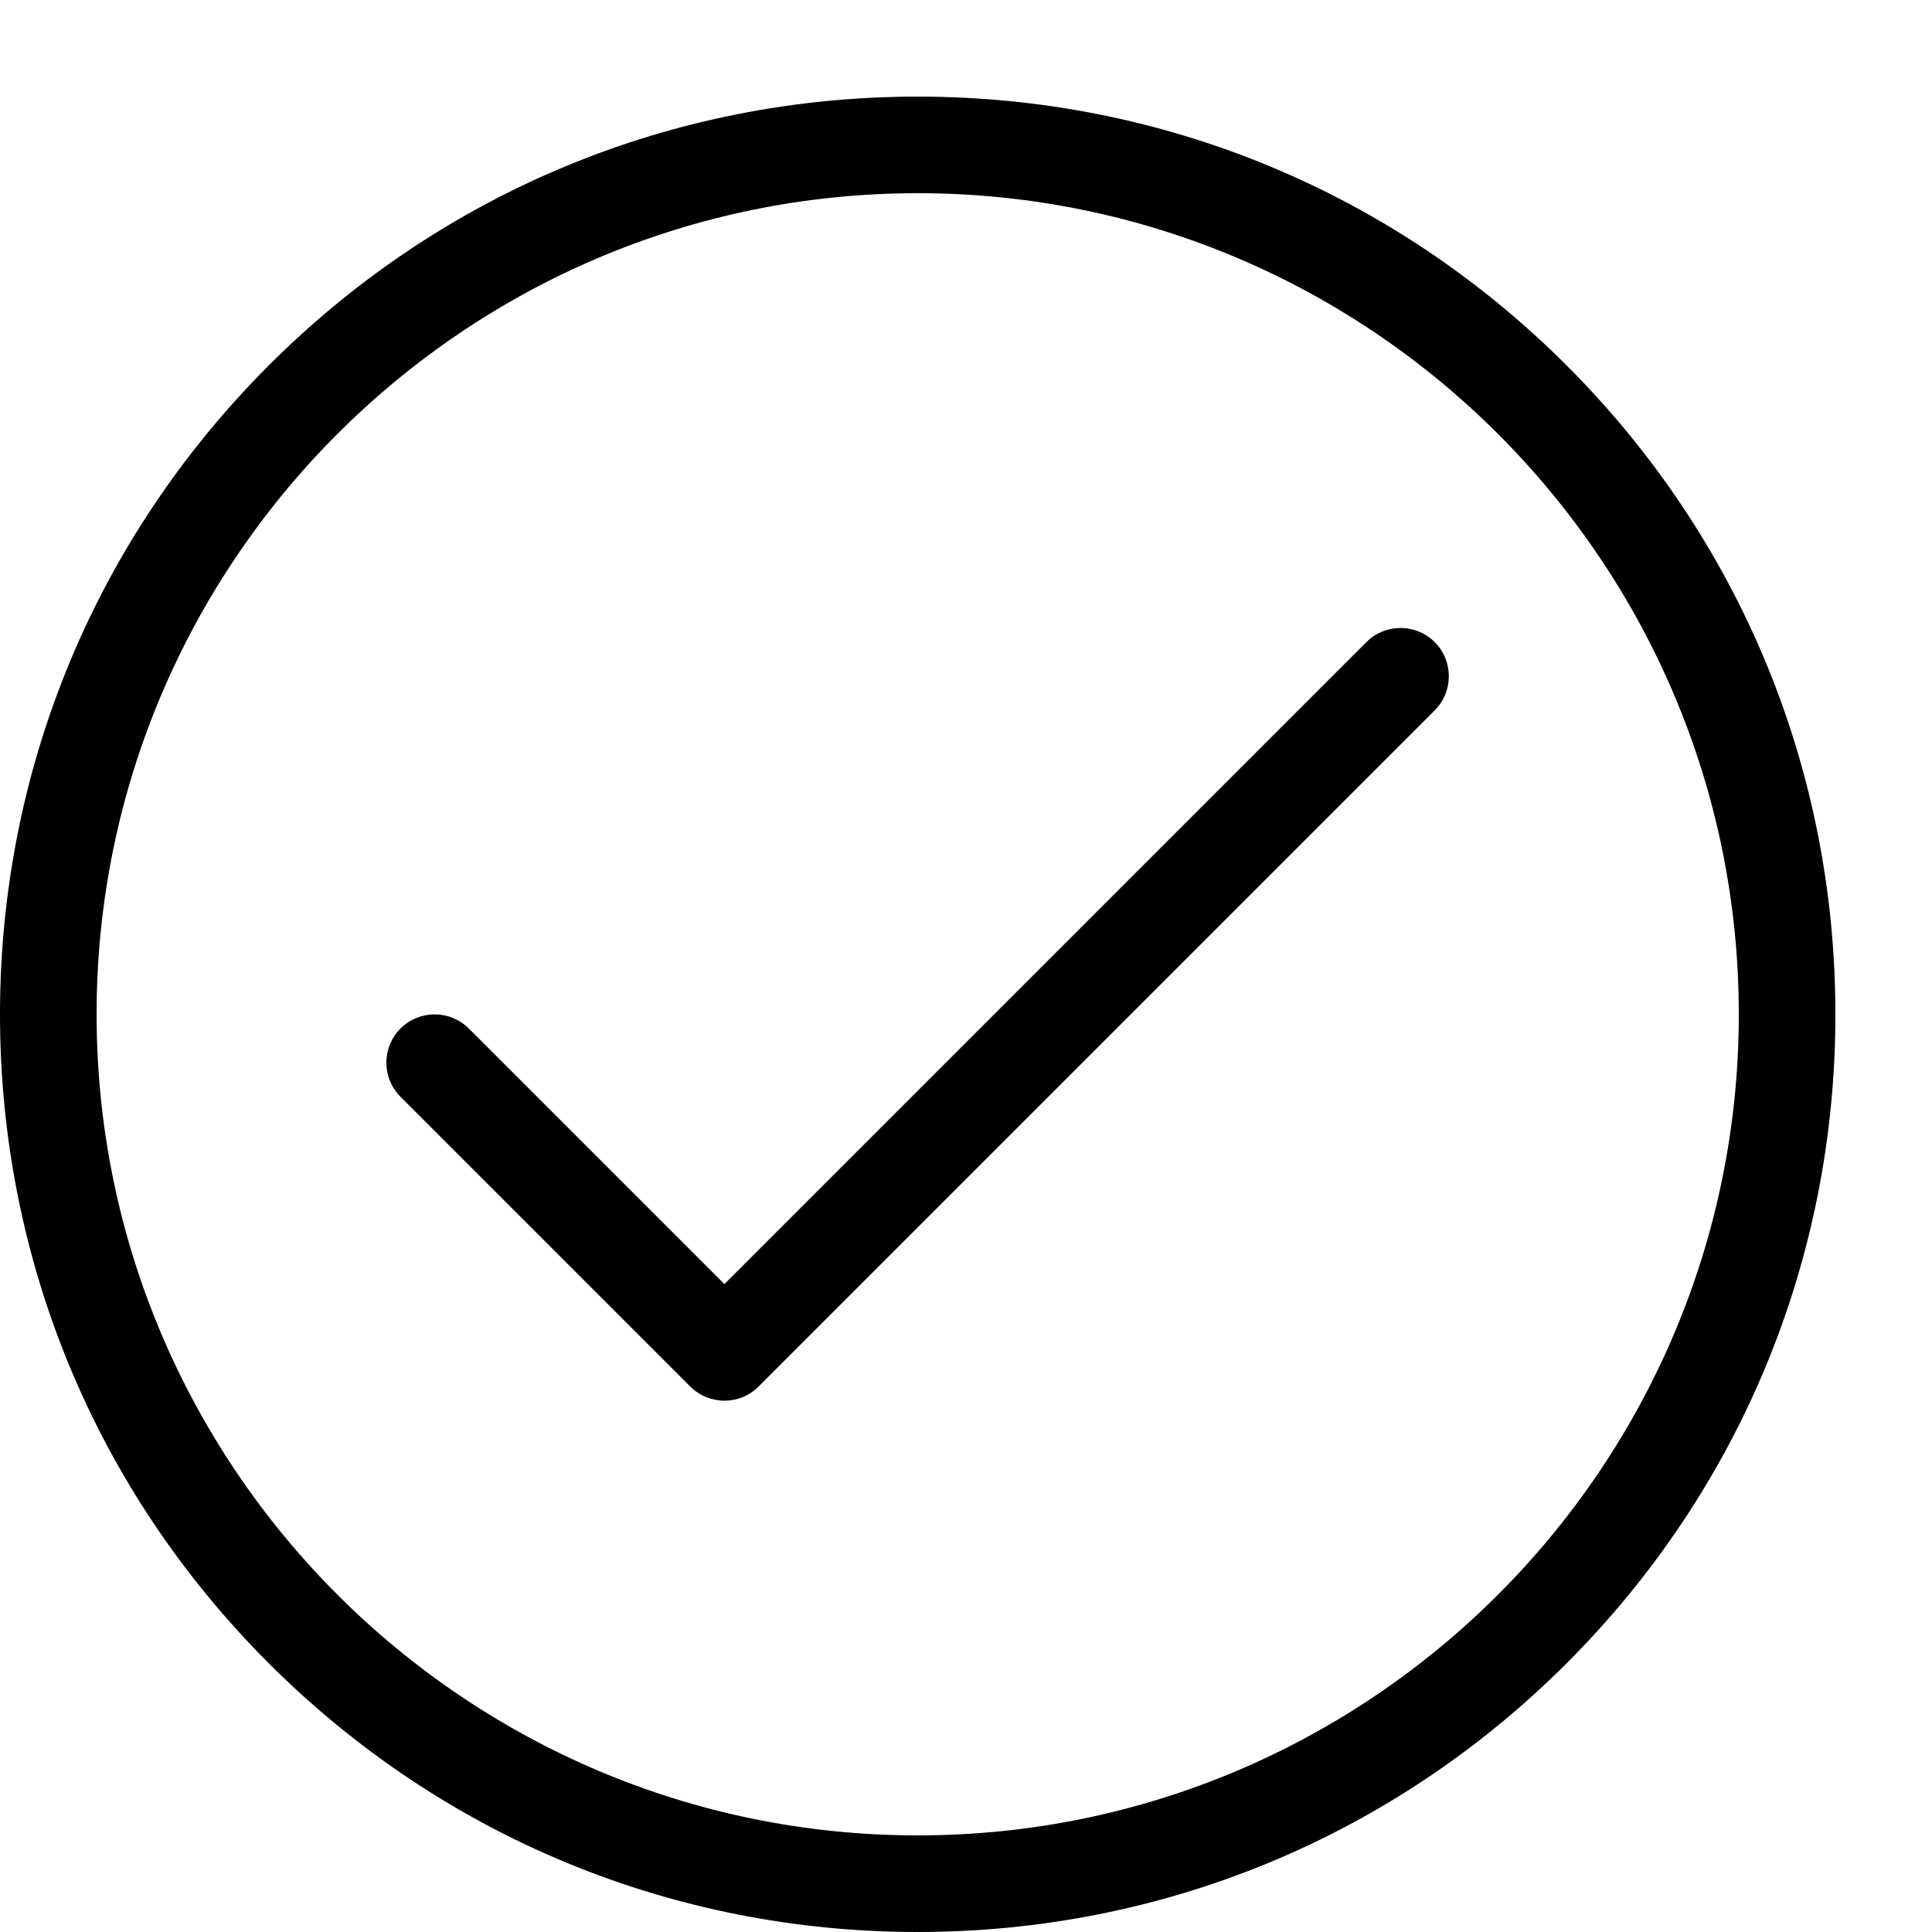
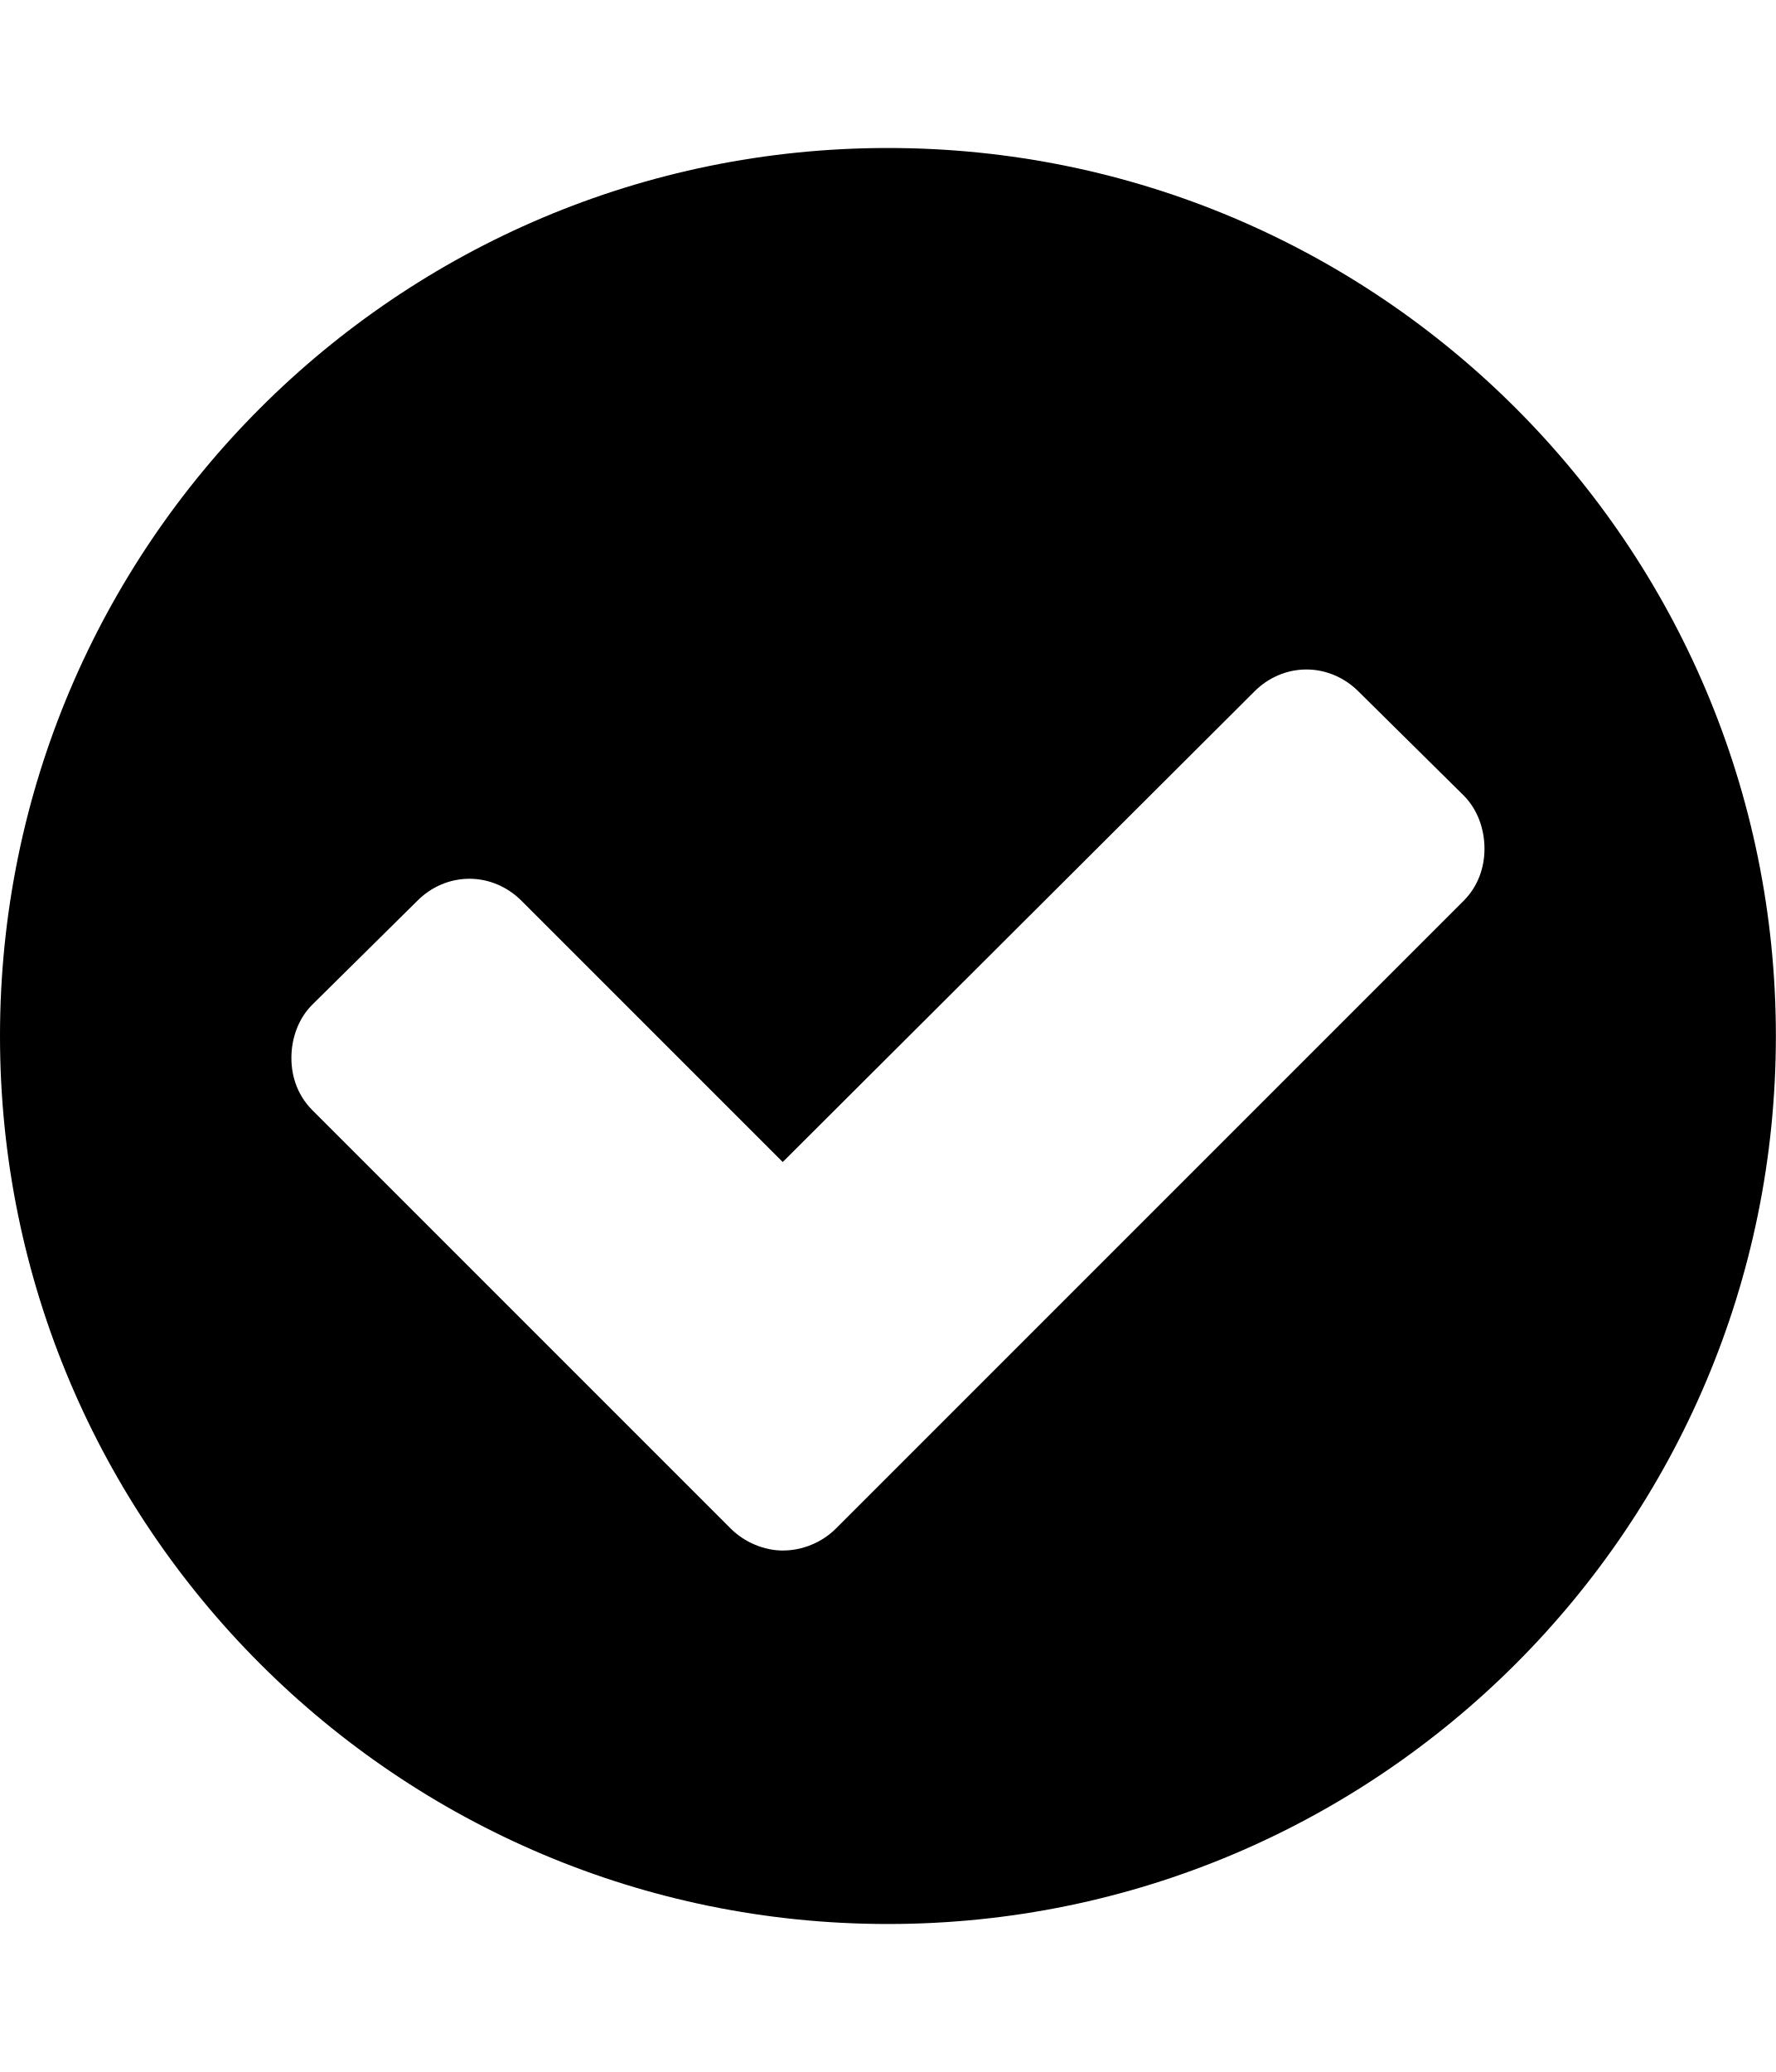
- <svg xmlns="http://www.w3.org/2000/svg" version="1.1" width="20" height="20" viewBox="0 0 20 20">
-   <path fill="#000000" d="M9.5 20c-2.538 0-4.923-0.988-6.718-2.782s-2.782-4.18-2.782-6.717c0-2.538 0.988-4.923 2.782-6.718s4.18-2.783 6.718-2.783c2.538 0 4.923 0.988 6.718 2.783s2.782 4.18 2.782 6.718-0.988 4.923-2.782 6.717c-1.794 1.794-4.18 2.782-6.718 2.782zM9.5 2c-4.687 0-8.5 3.813-8.5 8.5s3.813 8.5 8.5 8.5 8.5-3.813 8.5-8.5-3.813-8.5-8.5-8.5z" />
-   <path fill="#000000" d="M7.5 14.5c-0.128 0-0.256-0.049-0.354-0.146l-3-3c-0.195-0.195-0.195-0.512 0-0.707s0.512-0.195 0.707 0l2.646 2.646 6.646-6.646c0.195-0.195 0.512-0.195 0.707 0s0.195 0.512 0 0.707l-7 7c-0.098 0.098-0.226 0.146-0.354 0.146z" />
+ <svg xmlns="http://www.w3.org/2000/svg" version="1.1" width="24" height="28" viewBox="0 0 24 28">
+   <path d="M20.062 11.469c0-0.266-0.094-0.531-0.281-0.719l-1.422-1.406c-0.187-0.187-0.438-0.297-0.703-0.297s-0.516 0.109-0.703 0.297l-6.375 6.359-3.531-3.531c-0.187-0.187-0.438-0.297-0.703-0.297s-0.516 0.109-0.703 0.297l-1.422 1.406c-0.187 0.187-0.281 0.453-0.281 0.719s0.094 0.516 0.281 0.703l5.656 5.656c0.187 0.187 0.453 0.297 0.703 0.297 0.266 0 0.531-0.109 0.719-0.297l8.484-8.484c0.187-0.187 0.281-0.438 0.281-0.703zM24 14c0 6.625-5.375 12-12 12s-12-5.375-12-12 5.375-12 12-12 12 5.375 12 12z" />
</svg>
